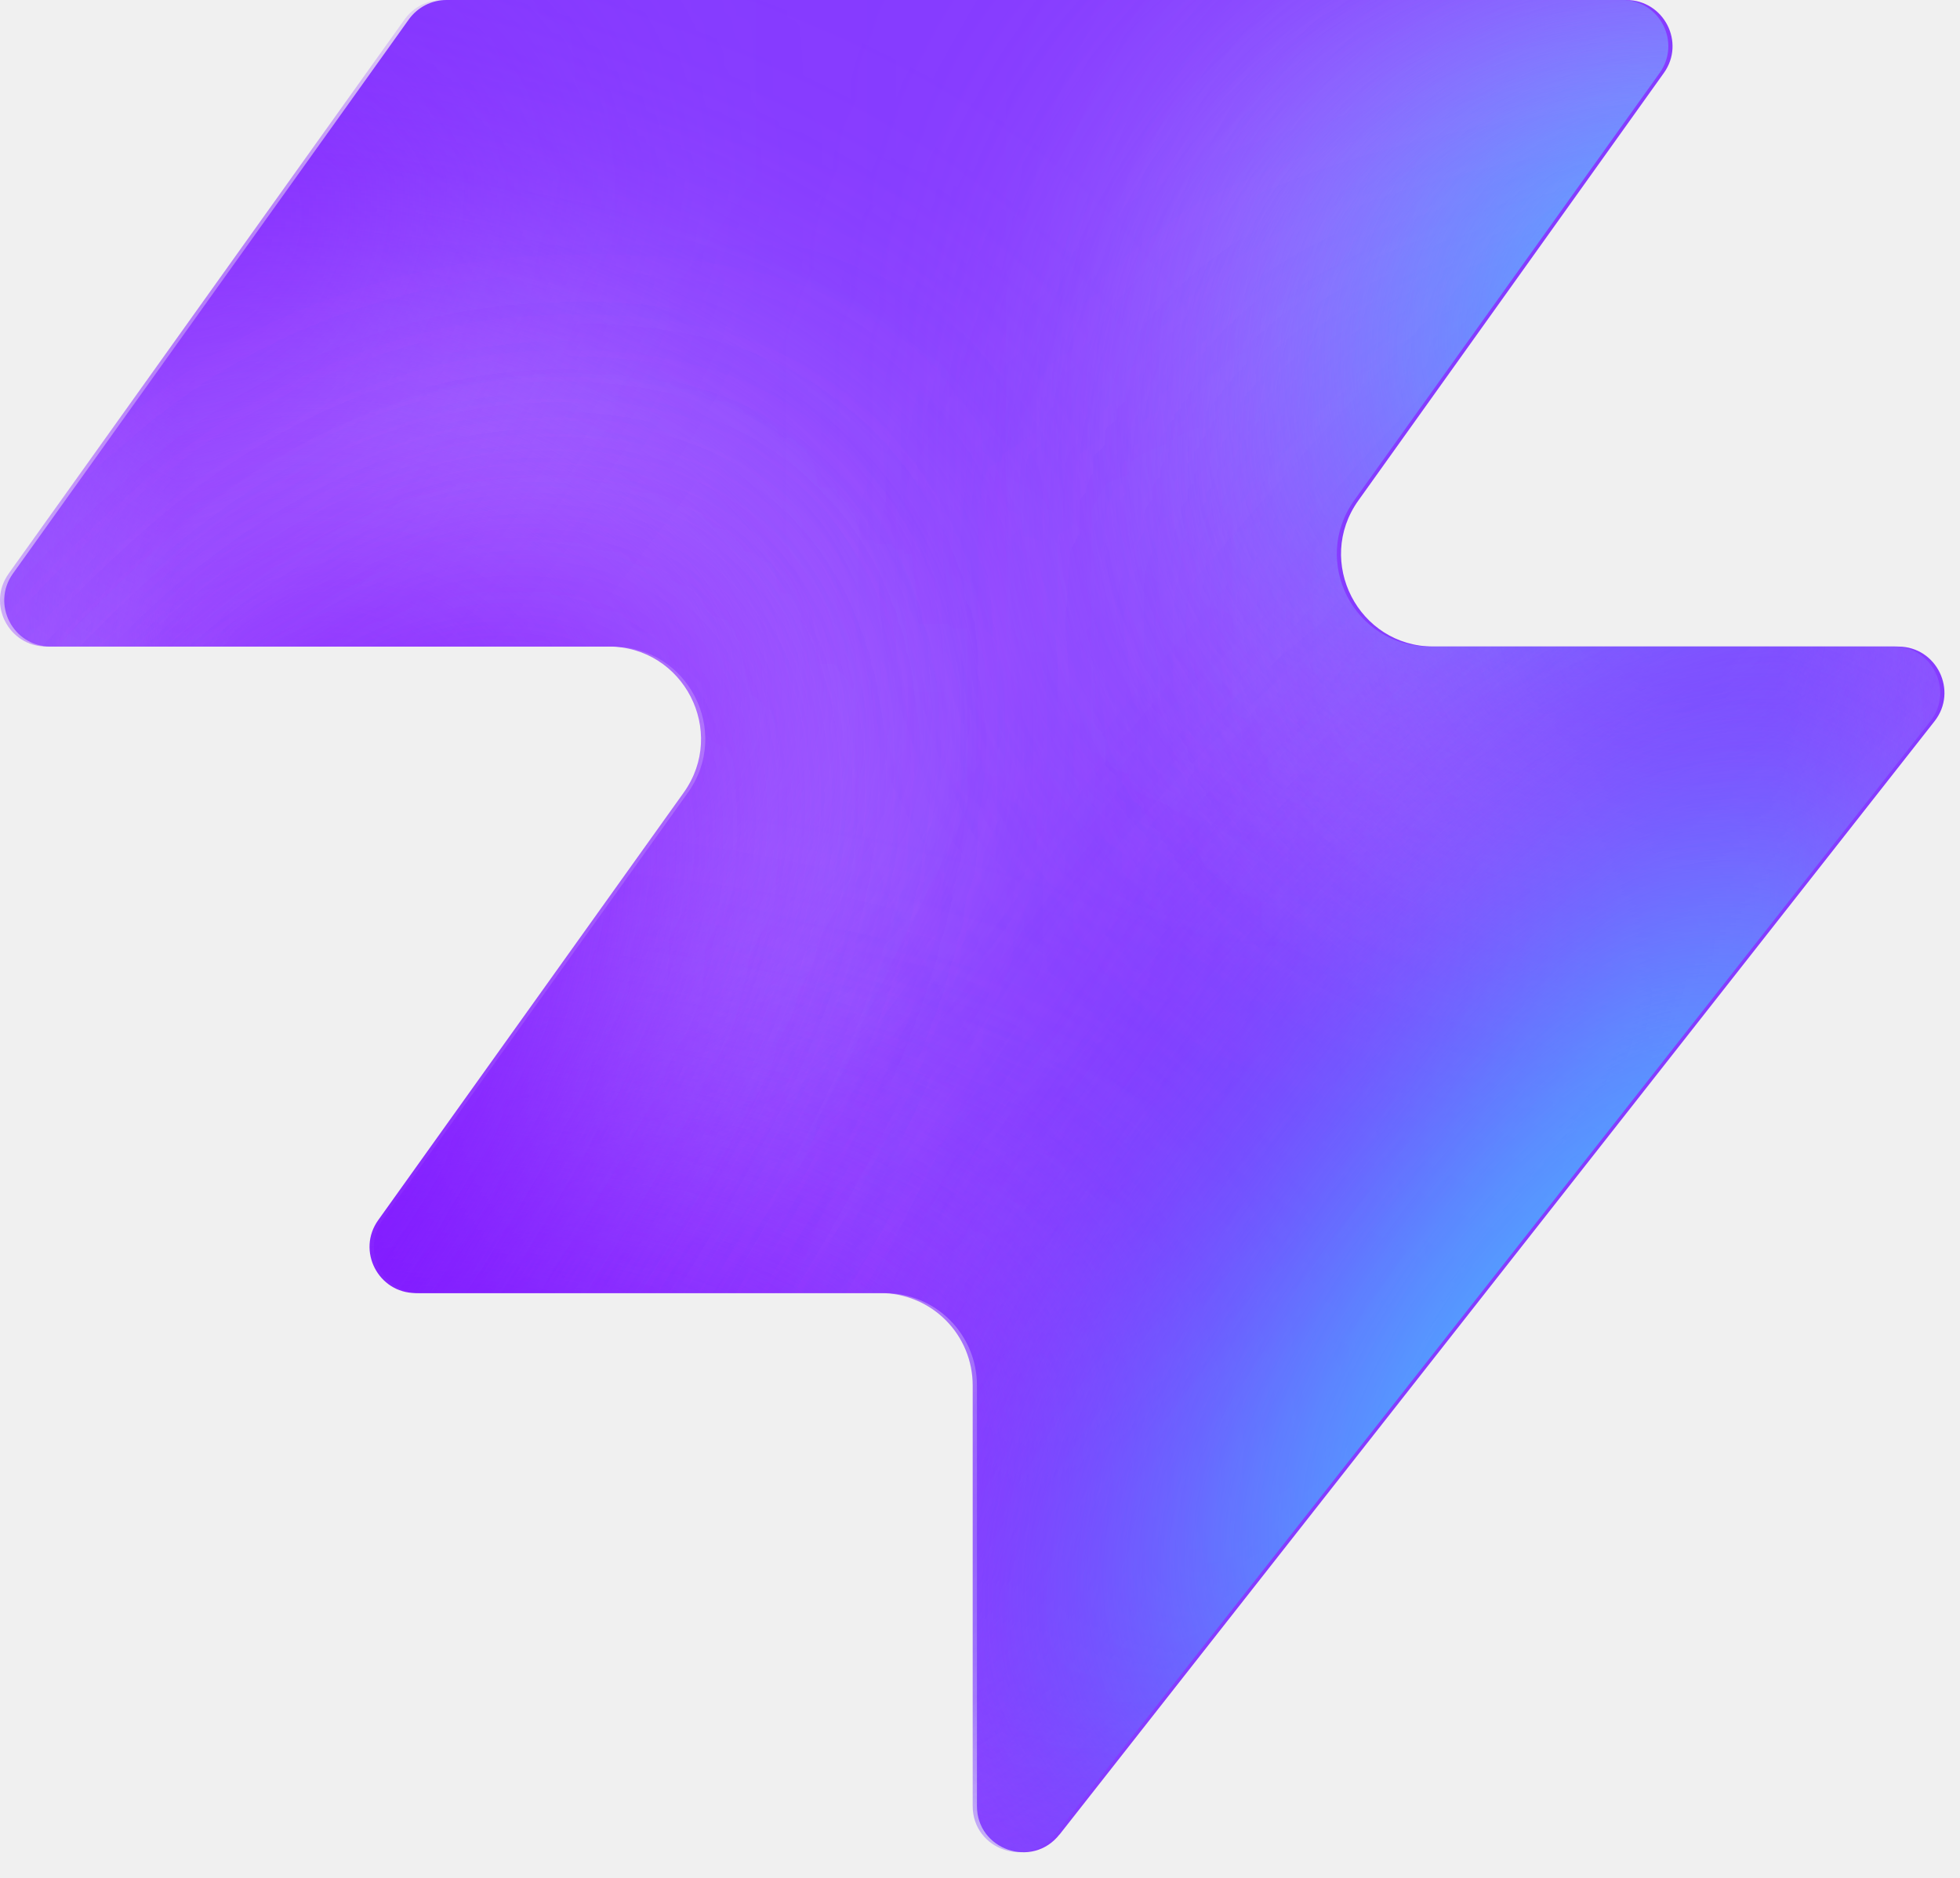
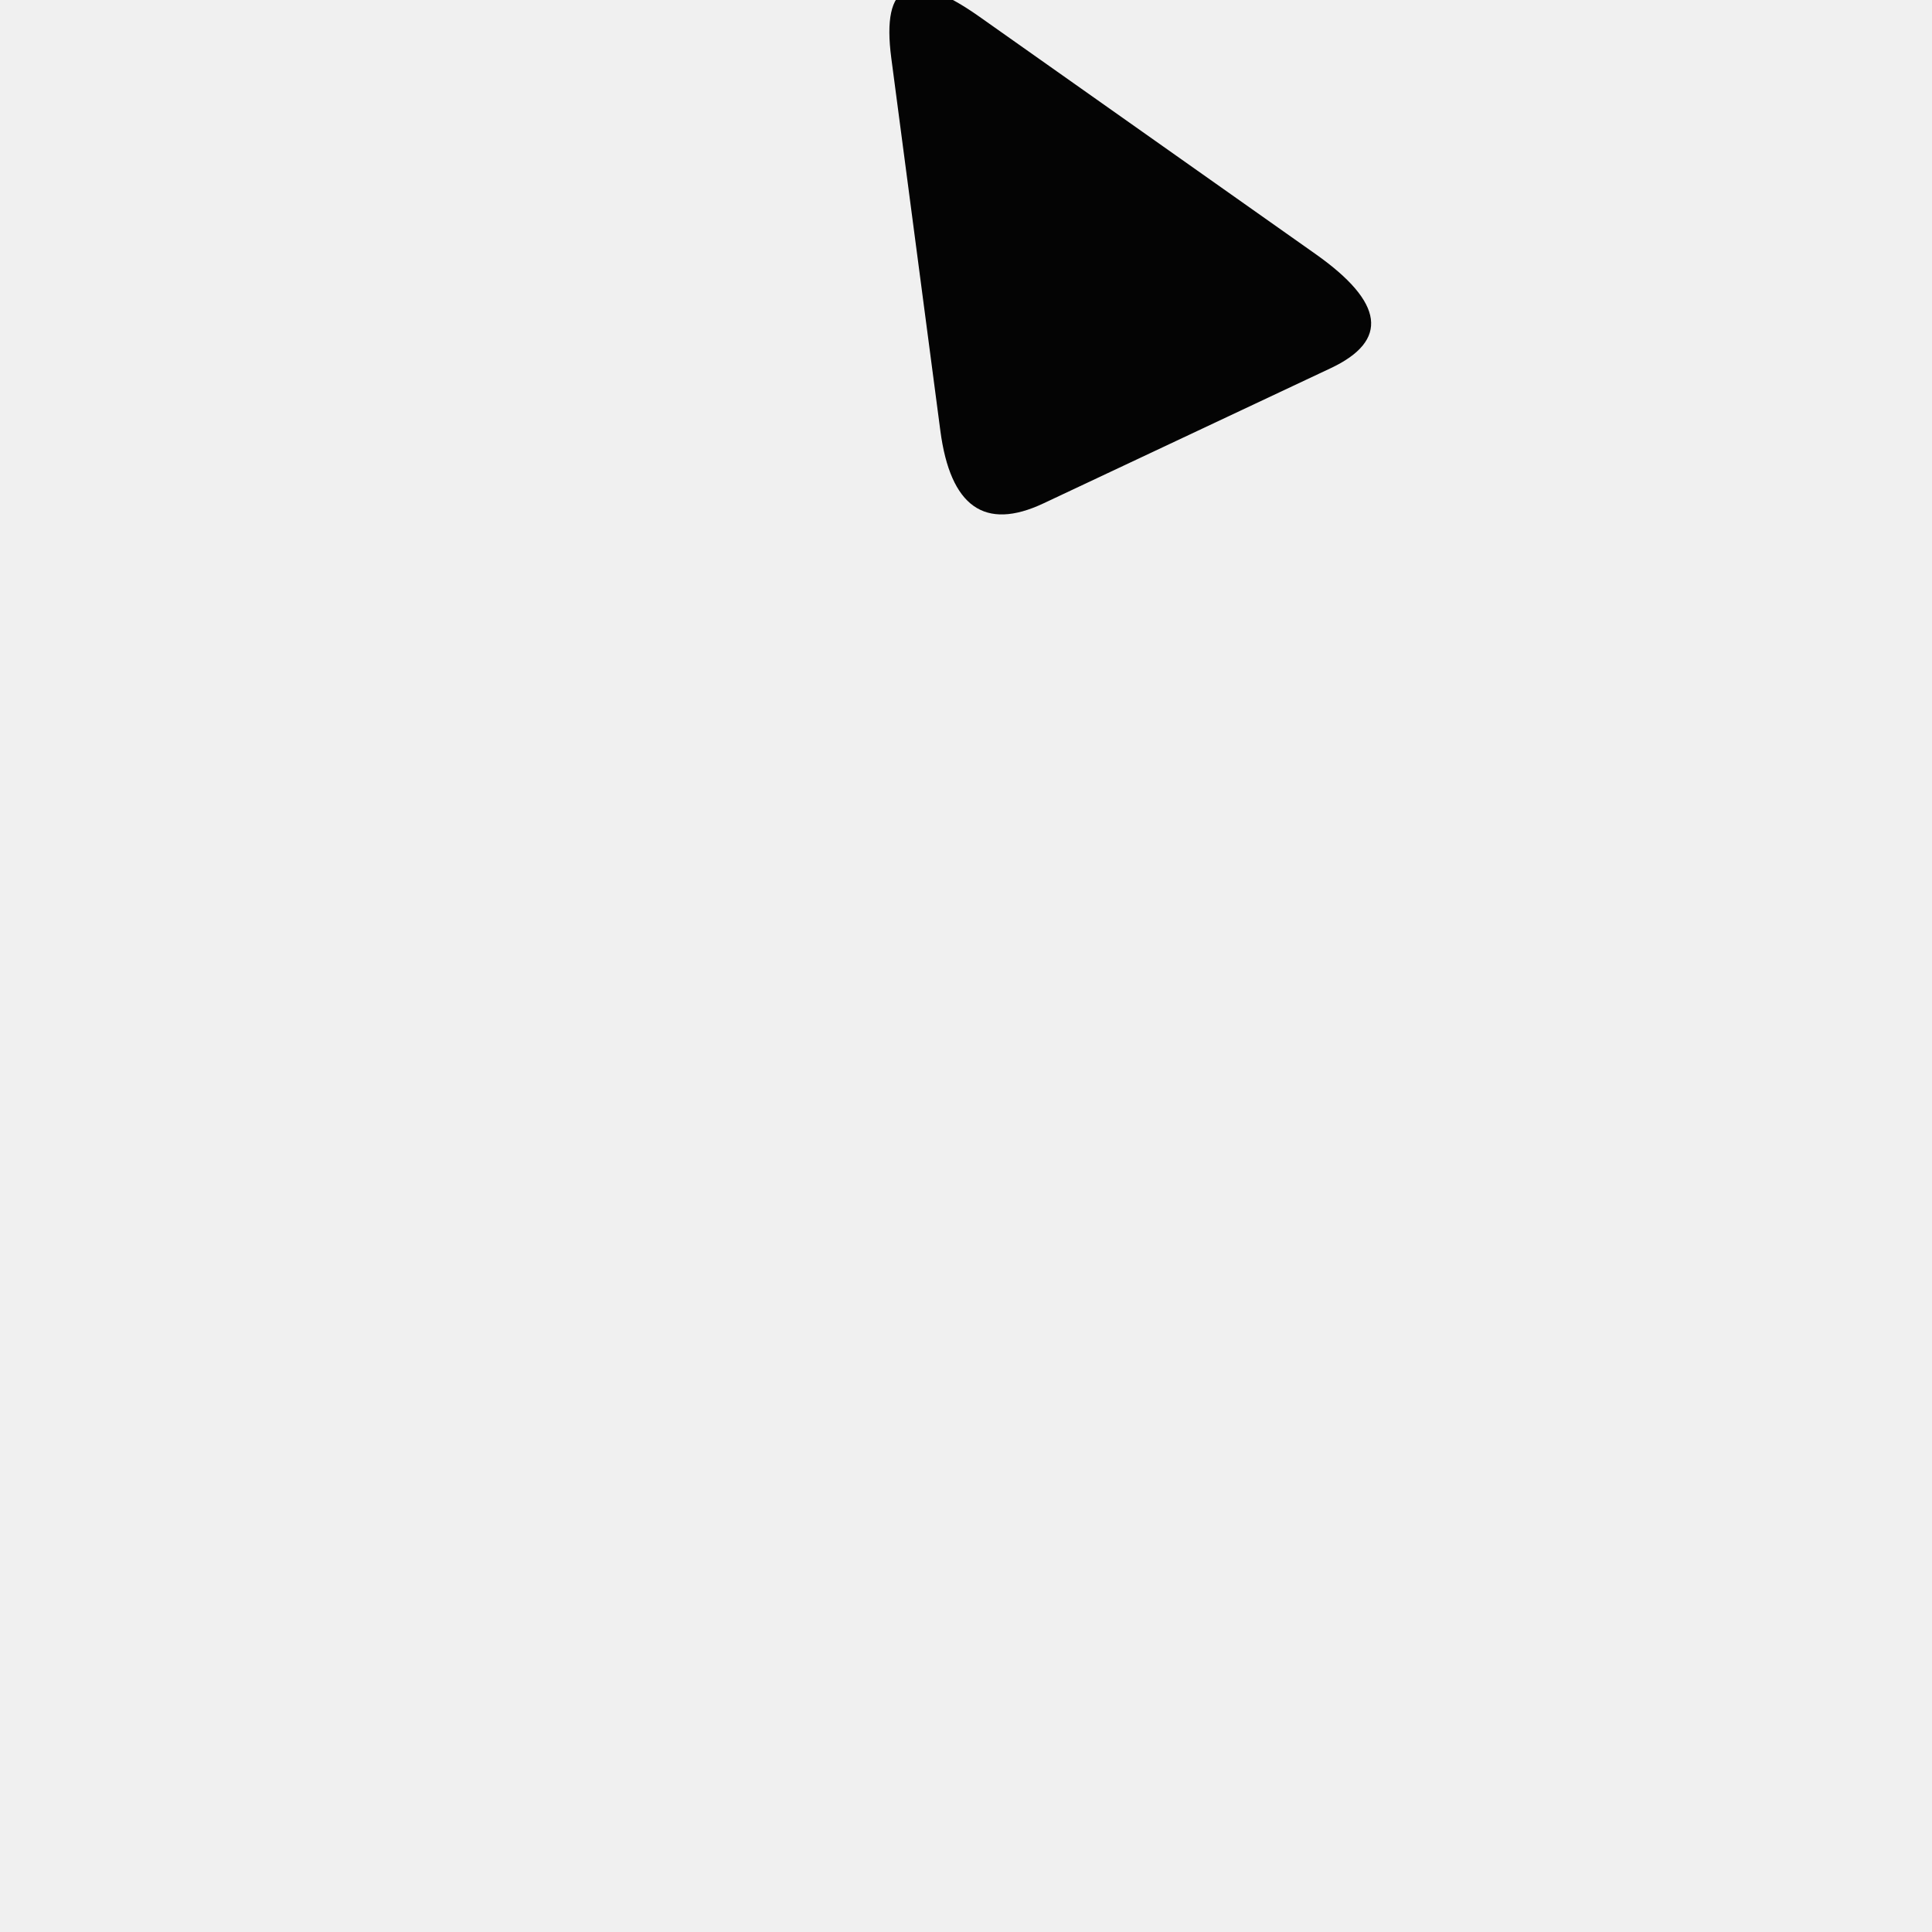
- <svg xmlns="http://www.w3.org/2000/svg" width="48" height="46" fill="none" viewBox="0 0 48 46">
-   <path fill="#863bff" d="M25.946 44.938c-.664.845-2.021.375-2.021-.698V33.937a2.26 2.26 0 0 0-2.262-2.262H10.287c-.92 0-1.456-1.04-.92-1.788l7.48-10.471c1.07-1.497 0-3.578-1.842-3.578H1.237c-.92 0-1.456-1.04-.92-1.788L10.013.474c.214-.297.556-.474.92-.474h28.894c.92 0 1.456 1.04.92 1.788l-7.48 10.471c-1.07 1.498 0 3.579 1.842 3.579h11.377c.943 0 1.473 1.088.89 1.83L25.947 44.94z" style="fill:#863bff;fill:color(display-p3 .525 .23 1);fill-opacity:1" />
-   <mask id="a" width="48" height="46" x="0" y="0" maskUnits="userSpaceOnUse" style="mask-type:alpha">
-     <path fill="#000" d="M25.842 44.938c-.664.844-2.021.375-2.021-.698V33.937a2.26 2.26 0 0 0-2.262-2.262H10.183c-.92 0-1.456-1.04-.92-1.788l7.48-10.471c1.07-1.498 0-3.579-1.842-3.579H1.133c-.92 0-1.456-1.04-.92-1.787L9.91.473c.214-.297.556-.474.92-.474h28.894c.92 0 1.456 1.04.92 1.788l-7.48 10.471c-1.07 1.498 0 3.578 1.842 3.578h11.377c.943 0 1.473 1.088.89 1.832L25.843 44.94z" style="fill:#000;fill-opacity:1" />
-   </mask>
-   <g mask="url(#a)">
-     <g filter="url(#b)">
-       <ellipse cx="5.508" cy="14.704" fill="#ede6ff" rx="5.508" ry="14.704" style="fill:#ede6ff;fill:color(display-p3 .927 .903 1);fill-opacity:1" transform="matrix(.00324 1 1 -.00324 -4.47 31.516)" />
-     </g>
-     <g filter="url(#c)">
-       <ellipse cx="10.399" cy="29.851" fill="#ede6ff" rx="10.399" ry="29.851" style="fill:#ede6ff;fill:color(display-p3 .927 .903 1);fill-opacity:1" transform="matrix(.00324 1 1 -.00324 -39.328 7.883)" />
-     </g>
-     <g filter="url(#d)">
-       <ellipse cx="5.508" cy="30.487" fill="#7e14ff" rx="5.508" ry="30.487" style="fill:#7e14ff;fill:color(display-p3 .492 .077 1);fill-opacity:1" transform="rotate(89.814 -25.913 -14.639)scale(1 -1)" />
-     </g>
-     <g filter="url(#e)">
-       <ellipse cx="5.508" cy="30.599" fill="#7e14ff" rx="5.508" ry="30.599" style="fill:#7e14ff;fill:color(display-p3 .492 .077 1);fill-opacity:1" transform="rotate(89.814 -32.644 -3.334)scale(1 -1)" />
-     </g>
-     <g filter="url(#f)">
-       <ellipse cx="5.508" cy="30.599" fill="#7e14ff" rx="5.508" ry="30.599" style="fill:#7e14ff;fill:color(display-p3 .492 .077 1);fill-opacity:1" transform="matrix(.00324 1 1 -.00324 -34.34 30.47)" />
-     </g>
-     <g filter="url(#g)">
-       <ellipse cx="14.072" cy="22.078" fill="#ede6ff" rx="14.072" ry="22.078" style="fill:#ede6ff;fill:color(display-p3 .927 .903 1);fill-opacity:1" transform="rotate(93.35 24.506 48.493)scale(-1 1)" />
-     </g>
-     <g filter="url(#h)">
-       <ellipse cx="3.47" cy="21.501" fill="#7e14ff" rx="3.47" ry="21.501" style="fill:#7e14ff;fill:color(display-p3 .492 .077 1);fill-opacity:1" transform="rotate(89.009 28.708 47.59)scale(-1 1)" />
-     </g>
-     <g filter="url(#i)">
-       <ellipse cx="3.47" cy="21.501" fill="#7e14ff" rx="3.47" ry="21.501" style="fill:#7e14ff;fill:color(display-p3 .492 .077 1);fill-opacity:1" transform="rotate(89.009 28.708 47.59)scale(-1 1)" />
-     </g>
-     <g filter="url(#j)">
-       <ellipse cx=".387" cy="8.972" fill="#7e14ff" rx="4.407" ry="29.108" style="fill:#7e14ff;fill:color(display-p3 .492 .077 1);fill-opacity:1" transform="rotate(39.51 .387 8.972)" />
-     </g>
-     <g filter="url(#k)">
-       <ellipse cx="47.523" cy="-6.092" fill="#7e14ff" rx="4.407" ry="29.108" style="fill:#7e14ff;fill:color(display-p3 .492 .077 1);fill-opacity:1" transform="rotate(37.892 47.523 -6.092)" />
-     </g>
-     <g filter="url(#l)">
-       <ellipse cx="41.412" cy="6.333" fill="#47bfff" rx="5.971" ry="9.665" style="fill:#47bfff;fill:color(display-p3 .28 .748 1);fill-opacity:1" transform="rotate(37.892 41.412 6.333)" />
-     </g>
-     <g filter="url(#m)">
-       <ellipse cx="-1.879" cy="38.332" fill="#7e14ff" rx="4.407" ry="29.108" style="fill:#7e14ff;fill:color(display-p3 .492 .077 1);fill-opacity:1" transform="rotate(37.892 -1.88 38.332)" />
-     </g>
-     <g filter="url(#n)">
-       <ellipse cx="-1.879" cy="38.332" fill="#7e14ff" rx="4.407" ry="29.108" style="fill:#7e14ff;fill:color(display-p3 .492 .077 1);fill-opacity:1" transform="rotate(37.892 -1.88 38.332)" />
-     </g>
-     <g filter="url(#o)">
-       <ellipse cx="35.651" cy="29.907" fill="#7e14ff" rx="4.407" ry="29.108" style="fill:#7e14ff;fill:color(display-p3 .492 .077 1);fill-opacity:1" transform="rotate(37.892 35.651 29.907)" />
-     </g>
-     <g filter="url(#p)">
-       <ellipse cx="38.418" cy="32.4" fill="#47bfff" rx="5.971" ry="15.297" style="fill:#47bfff;fill:color(display-p3 .28 .748 1);fill-opacity:1" transform="rotate(37.892 38.418 32.4)" />
-     </g>
+ <svg xmlns="http://www.w3.org/2000/svg" xmlns:ns1="https://boxy-svg.com" viewBox="0 0 500 500" width="500px" height="500px">
+   <style>
+         .ear {
+         fill: #040404;
+         stroke: none;
+         }
+ 
+         @media (prefers-color-scheme: dark) {
+         .ear {
+             fill: #ffffff;
+         }
+         }
+     </style>
+   <defs>
+     <ns1:export>
+       <ns1:file format="svg" href="#object-0" />
+       <ns1:file format="svg" path="Untitled 2.svg" excluded="true" />
+       <ns1:file format="svg" path="Untitled 3.svg" />
+     </ns1:export>
+   </defs>
+   <g id="object-0" transform="matrix(1.978666, 0, 0, 1.978666, -244.6233, -171.8)">
+     <path class="ear" d="M 129.317 177.76 Q 133.897 163.409 142.04 177.76 L 168.611 224.587 Q 176.754 238.938 164.031 238.938 L 122.513 238.938 Q 109.79 238.938 114.37 224.587 Z" ns1:shape="triangle 109.79 163.409 66.964 75.529 0.36 0.19 1@89ba575e" style="transform-box: fill-box; transform-origin: 50% 50%;" transform="matrix(0.904806, -0.425824, 0.425824, 0.904806, 47.5049, -11.35455)" />
+     <path class="ear" d="M -90.263 -149.059 Q -85.683 -163.41 -77.54 -149.059 L -50.969 -102.232 Q -42.826 -87.881 -55.549 -87.881 L -97.067 -87.881 Q -109.79 -87.881 -105.21 -102.232 Z" ns1:shape="triangle -109.79 -163.41 66.964 75.529 0.36 0.19 1@1d42453b" style="transform-origin: -77.107px -122.057px;" transform="matrix(-0.904806, -0.425824, -0.425824, 0.904806, 387.0851, 315.4645)" />
  </g>
-   <defs>
-     <filter id="b" width="60.045" height="41.654" x="-19.77" y="16.149" color-interpolation-filters="sRGB" filterUnits="userSpaceOnUse">
-       <feFlood flood-opacity="0" result="BackgroundImageFix" />
-       <feBlend in="SourceGraphic" in2="BackgroundImageFix" result="shape" />
-       <feGaussianBlur result="effect1_foregroundBlur_2002_17158" stdDeviation="7.659" />
-     </filter>
-     <filter id="c" width="90.34" height="51.437" x="-54.613" y="-7.533" color-interpolation-filters="sRGB" filterUnits="userSpaceOnUse">
-       <feFlood flood-opacity="0" result="BackgroundImageFix" />
-       <feBlend in="SourceGraphic" in2="BackgroundImageFix" result="shape" />
-       <feGaussianBlur result="effect1_foregroundBlur_2002_17158" stdDeviation="7.659" />
-     </filter>
-     <filter id="d" width="79.355" height="29.4" x="-49.64" y="2.03" color-interpolation-filters="sRGB" filterUnits="userSpaceOnUse">
-       <feFlood flood-opacity="0" result="BackgroundImageFix" />
-       <feBlend in="SourceGraphic" in2="BackgroundImageFix" result="shape" />
-       <feGaussianBlur result="effect1_foregroundBlur_2002_17158" stdDeviation="4.596" />
-     </filter>
-     <filter id="e" width="79.579" height="29.4" x="-45.045" y="20.029" color-interpolation-filters="sRGB" filterUnits="userSpaceOnUse">
-       <feFlood flood-opacity="0" result="BackgroundImageFix" />
-       <feBlend in="SourceGraphic" in2="BackgroundImageFix" result="shape" />
-       <feGaussianBlur result="effect1_foregroundBlur_2002_17158" stdDeviation="4.596" />
-     </filter>
-     <filter id="f" width="79.579" height="29.4" x="-43.513" y="21.178" color-interpolation-filters="sRGB" filterUnits="userSpaceOnUse">
-       <feFlood flood-opacity="0" result="BackgroundImageFix" />
-       <feBlend in="SourceGraphic" in2="BackgroundImageFix" result="shape" />
-       <feGaussianBlur result="effect1_foregroundBlur_2002_17158" stdDeviation="4.596" />
-     </filter>
-     <filter id="g" width="74.749" height="58.852" x="15.756" y="-17.901" color-interpolation-filters="sRGB" filterUnits="userSpaceOnUse">
-       <feFlood flood-opacity="0" result="BackgroundImageFix" />
-       <feBlend in="SourceGraphic" in2="BackgroundImageFix" result="shape" />
-       <feGaussianBlur result="effect1_foregroundBlur_2002_17158" stdDeviation="7.659" />
-     </filter>
-     <filter id="h" width="61.377" height="25.362" x="23.548" y="2.284" color-interpolation-filters="sRGB" filterUnits="userSpaceOnUse">
-       <feFlood flood-opacity="0" result="BackgroundImageFix" />
-       <feBlend in="SourceGraphic" in2="BackgroundImageFix" result="shape" />
-       <feGaussianBlur result="effect1_foregroundBlur_2002_17158" stdDeviation="4.596" />
-     </filter>
-     <filter id="i" width="61.377" height="25.362" x="23.548" y="2.284" color-interpolation-filters="sRGB" filterUnits="userSpaceOnUse">
-       <feFlood flood-opacity="0" result="BackgroundImageFix" />
-       <feBlend in="SourceGraphic" in2="BackgroundImageFix" result="shape" />
-       <feGaussianBlur result="effect1_foregroundBlur_2002_17158" stdDeviation="4.596" />
-     </filter>
-     <filter id="j" width="56.045" height="63.649" x="-27.636" y="-22.853" color-interpolation-filters="sRGB" filterUnits="userSpaceOnUse">
-       <feFlood flood-opacity="0" result="BackgroundImageFix" />
-       <feBlend in="SourceGraphic" in2="BackgroundImageFix" result="shape" />
-       <feGaussianBlur result="effect1_foregroundBlur_2002_17158" stdDeviation="4.596" />
-     </filter>
-     <filter id="k" width="54.814" height="64.646" x="20.116" y="-38.415" color-interpolation-filters="sRGB" filterUnits="userSpaceOnUse">
-       <feFlood flood-opacity="0" result="BackgroundImageFix" />
-       <feBlend in="SourceGraphic" in2="BackgroundImageFix" result="shape" />
-       <feGaussianBlur result="effect1_foregroundBlur_2002_17158" stdDeviation="4.596" />
-     </filter>
-     <filter id="l" width="33.541" height="35.313" x="24.641" y="-11.323" color-interpolation-filters="sRGB" filterUnits="userSpaceOnUse">
-       <feFlood flood-opacity="0" result="BackgroundImageFix" />
-       <feBlend in="SourceGraphic" in2="BackgroundImageFix" result="shape" />
-       <feGaussianBlur result="effect1_foregroundBlur_2002_17158" stdDeviation="4.596" />
-     </filter>
-     <filter id="m" width="54.814" height="64.646" x="-29.286" y="6.009" color-interpolation-filters="sRGB" filterUnits="userSpaceOnUse">
-       <feFlood flood-opacity="0" result="BackgroundImageFix" />
-       <feBlend in="SourceGraphic" in2="BackgroundImageFix" result="shape" />
-       <feGaussianBlur result="effect1_foregroundBlur_2002_17158" stdDeviation="4.596" />
-     </filter>
-     <filter id="n" width="54.814" height="64.646" x="-29.286" y="6.009" color-interpolation-filters="sRGB" filterUnits="userSpaceOnUse">
-       <feFlood flood-opacity="0" result="BackgroundImageFix" />
-       <feBlend in="SourceGraphic" in2="BackgroundImageFix" result="shape" />
-       <feGaussianBlur result="effect1_foregroundBlur_2002_17158" stdDeviation="4.596" />
-     </filter>
-     <filter id="o" width="54.814" height="64.646" x="8.244" y="-2.416" color-interpolation-filters="sRGB" filterUnits="userSpaceOnUse">
-       <feFlood flood-opacity="0" result="BackgroundImageFix" />
-       <feBlend in="SourceGraphic" in2="BackgroundImageFix" result="shape" />
-       <feGaussianBlur result="effect1_foregroundBlur_2002_17158" stdDeviation="4.596" />
-     </filter>
-     <filter id="p" width="39.409" height="43.623" x="18.713" y="10.588" color-interpolation-filters="sRGB" filterUnits="userSpaceOnUse">
-       <feFlood flood-opacity="0" result="BackgroundImageFix" />
-       <feBlend in="SourceGraphic" in2="BackgroundImageFix" result="shape" />
-       <feGaussianBlur result="effect1_foregroundBlur_2002_17158" stdDeviation="4.596" />
-     </filter>
-   </defs>
</svg>
